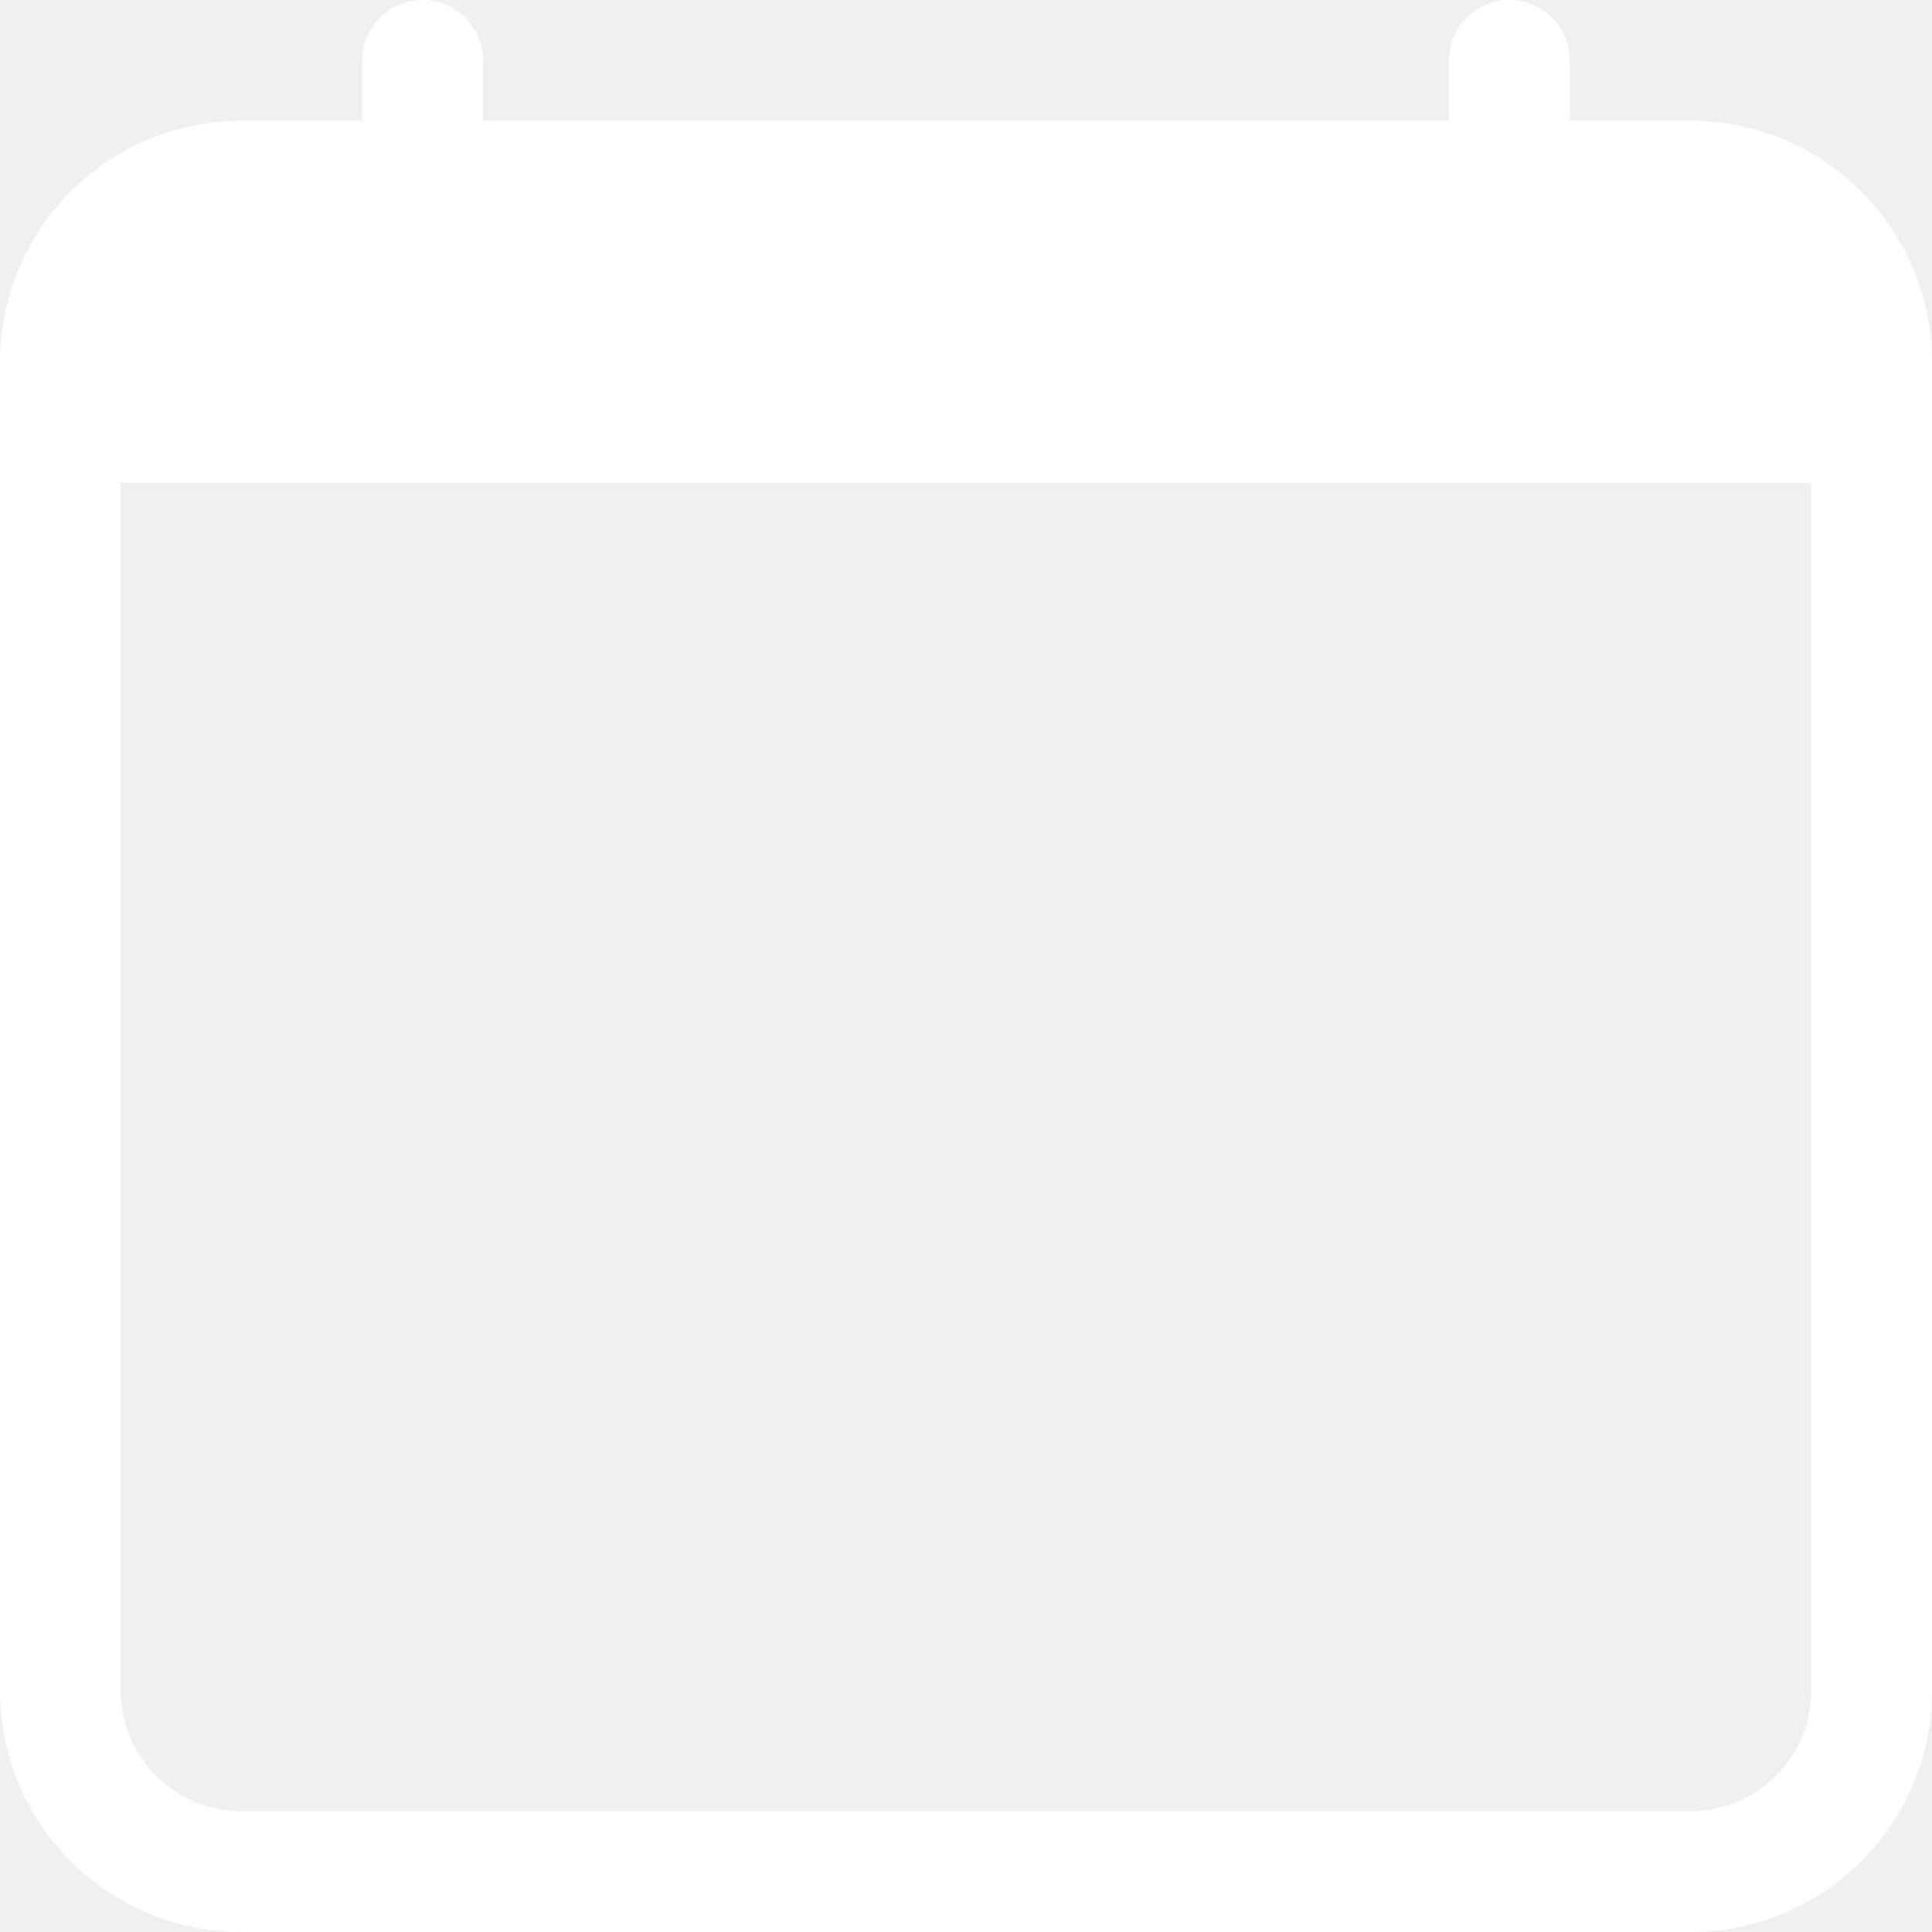
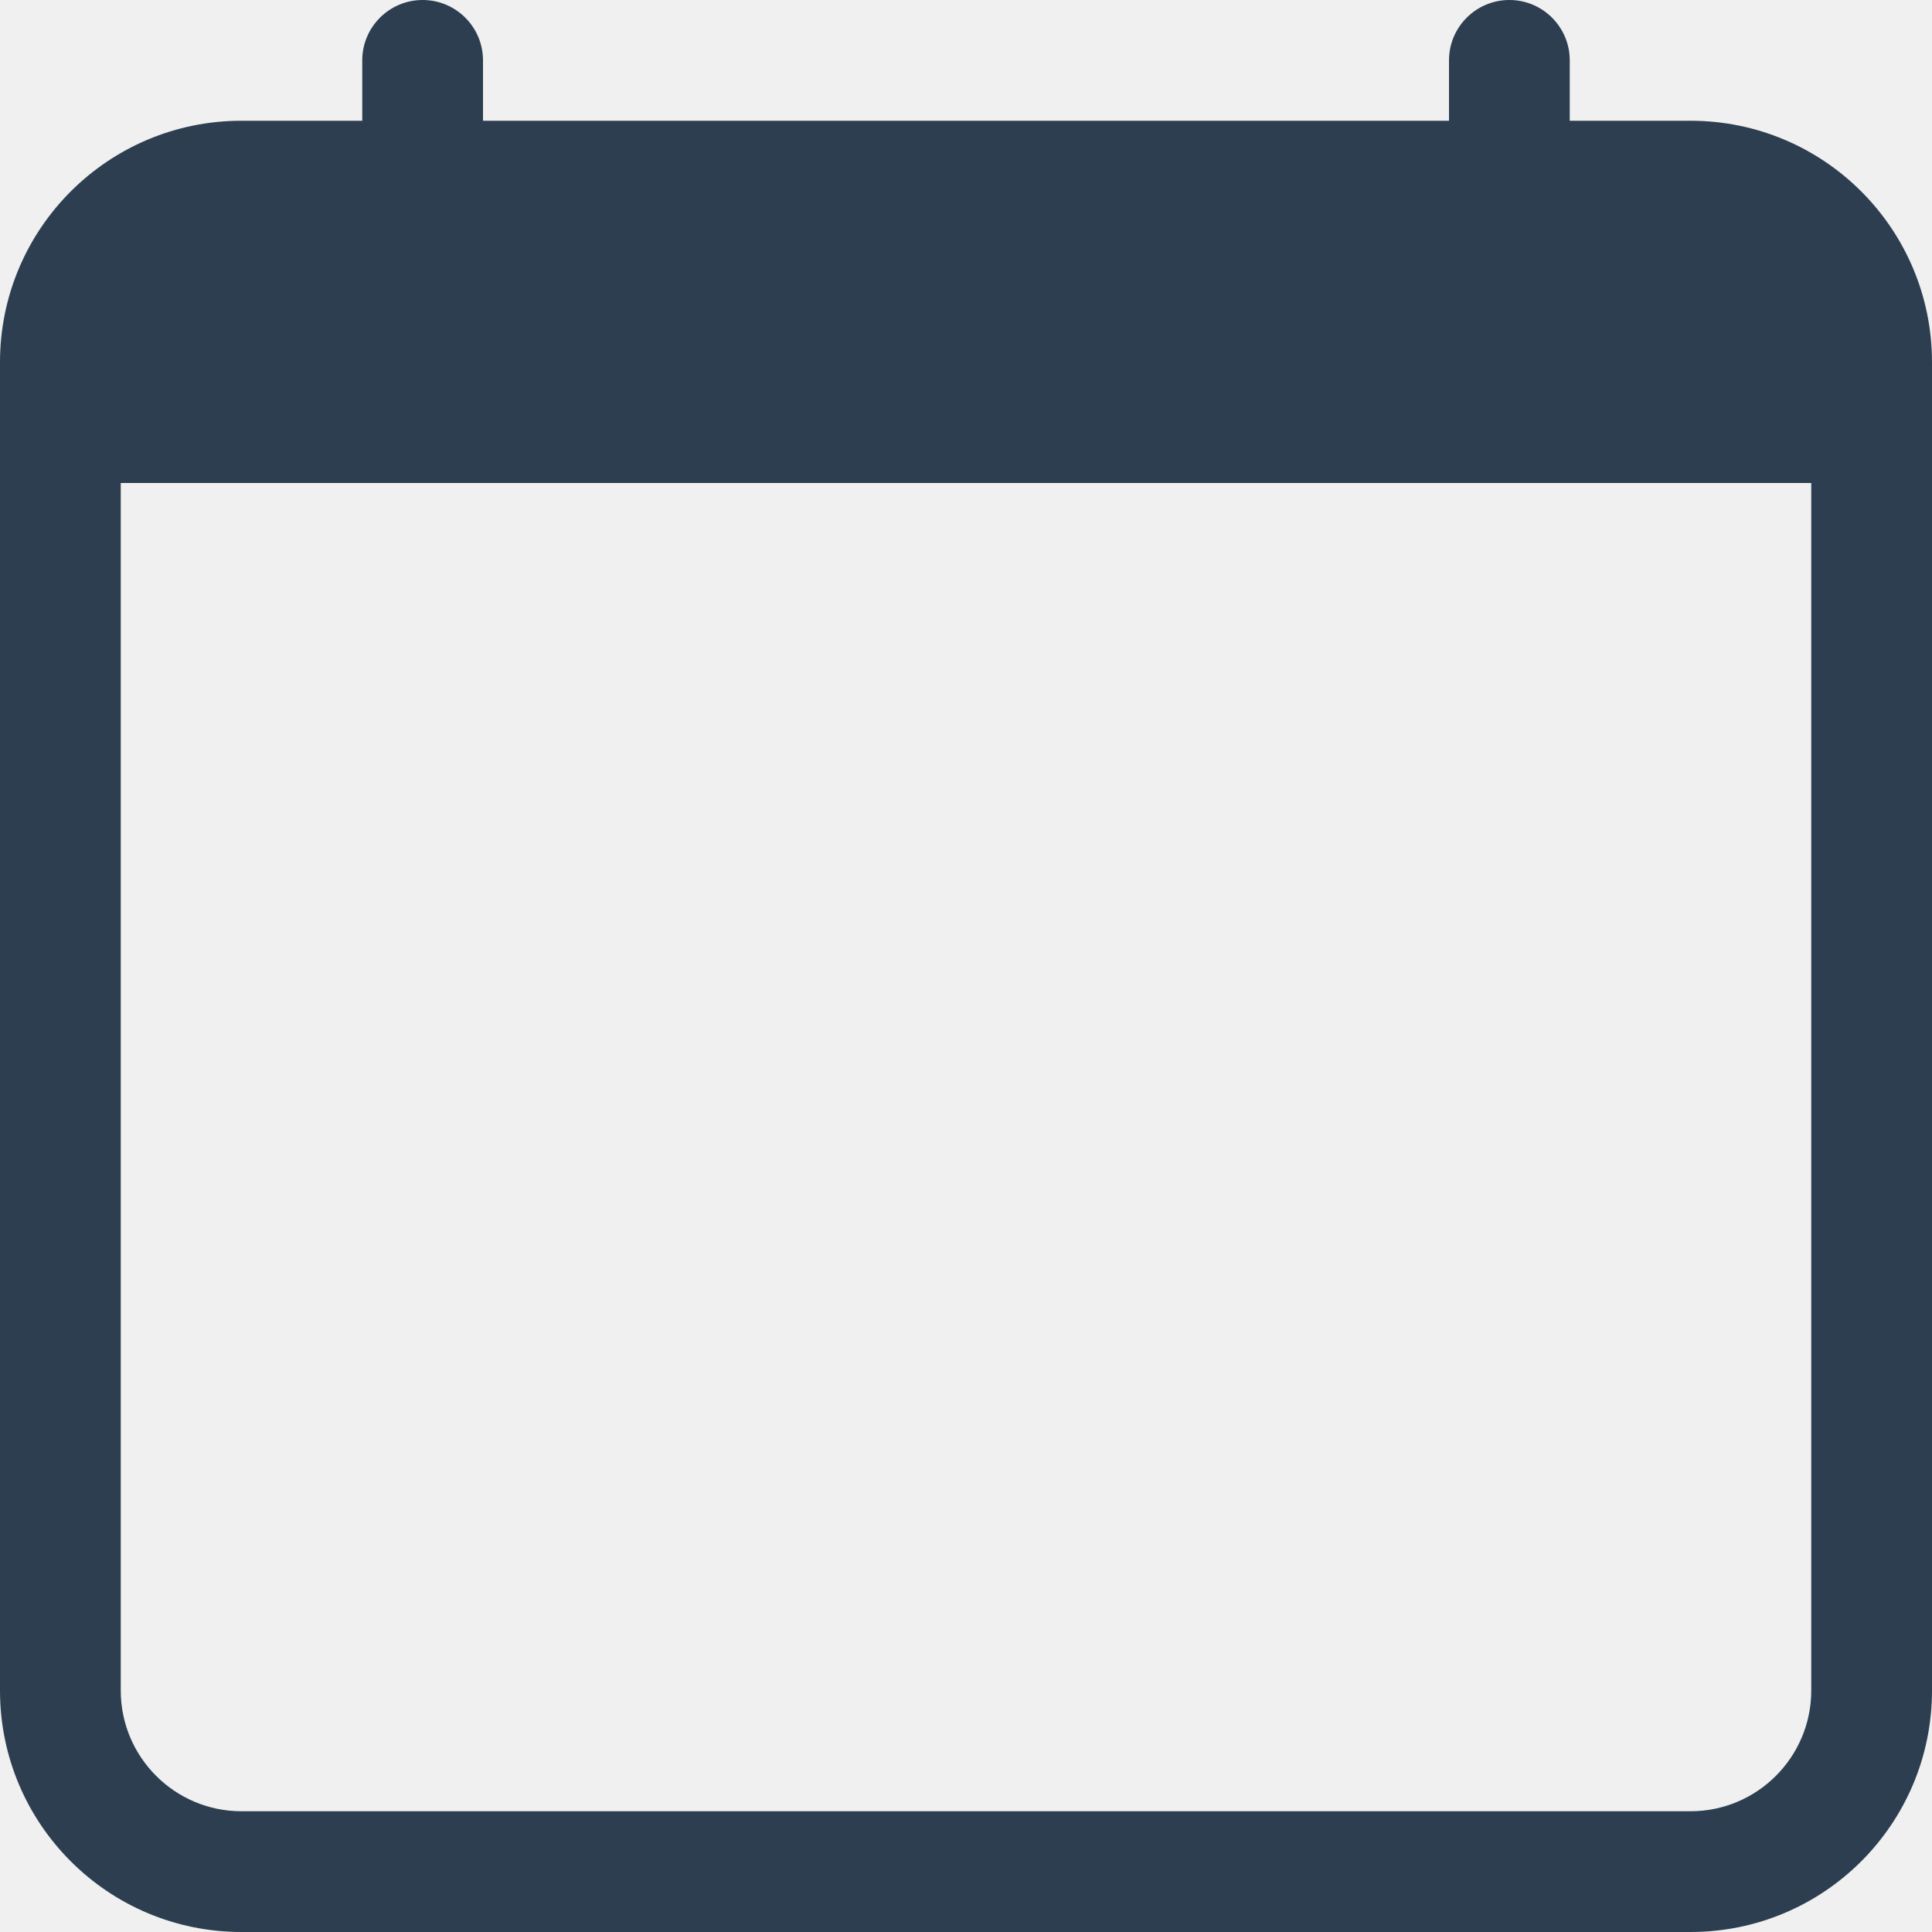
<svg xmlns="http://www.w3.org/2000/svg" width="16" height="16" viewBox="0 0 16 16" fill="none">
-   <path d="M3.5 0C3.776 0 4 0.224 4 0.5V1H12V0.5C12 0.224 12.224 0 12.5 0C12.776 0 13 0.224 13 0.5V1H14C15.105 1 16 1.895 16 3V14C16 15.105 15.105 16 14 16H2C0.895 16 0 15.105 0 14V3C0 1.895 0.895 1 2 1H3V0.5C3 0.224 3.224 0 3.5 0ZM1 4V14C1 14.552 1.448 15 2 15H14C14.552 15 15 14.552 15 14V4H1Z" fill="white" />
+   <path d="M3.5 0C3.776 0 4 0.224 4 0.5V1H12V0.5C12 0.224 12.224 0 12.5 0C12.776 0 13 0.224 13 0.5V1H14C15.105 1 16 1.895 16 3V14C16 15.105 15.105 16 14 16H2C0.895 16 0 15.105 0 14V3C0 1.895 0.895 1 2 1H3V0.5C3 0.224 3.224 0 3.5 0ZM1 4V14C1 14.552 1.448 15 2 15H14C14.552 15 15 14.552 15 14V4H1Z" fill="#2C3E50" />
</svg>
